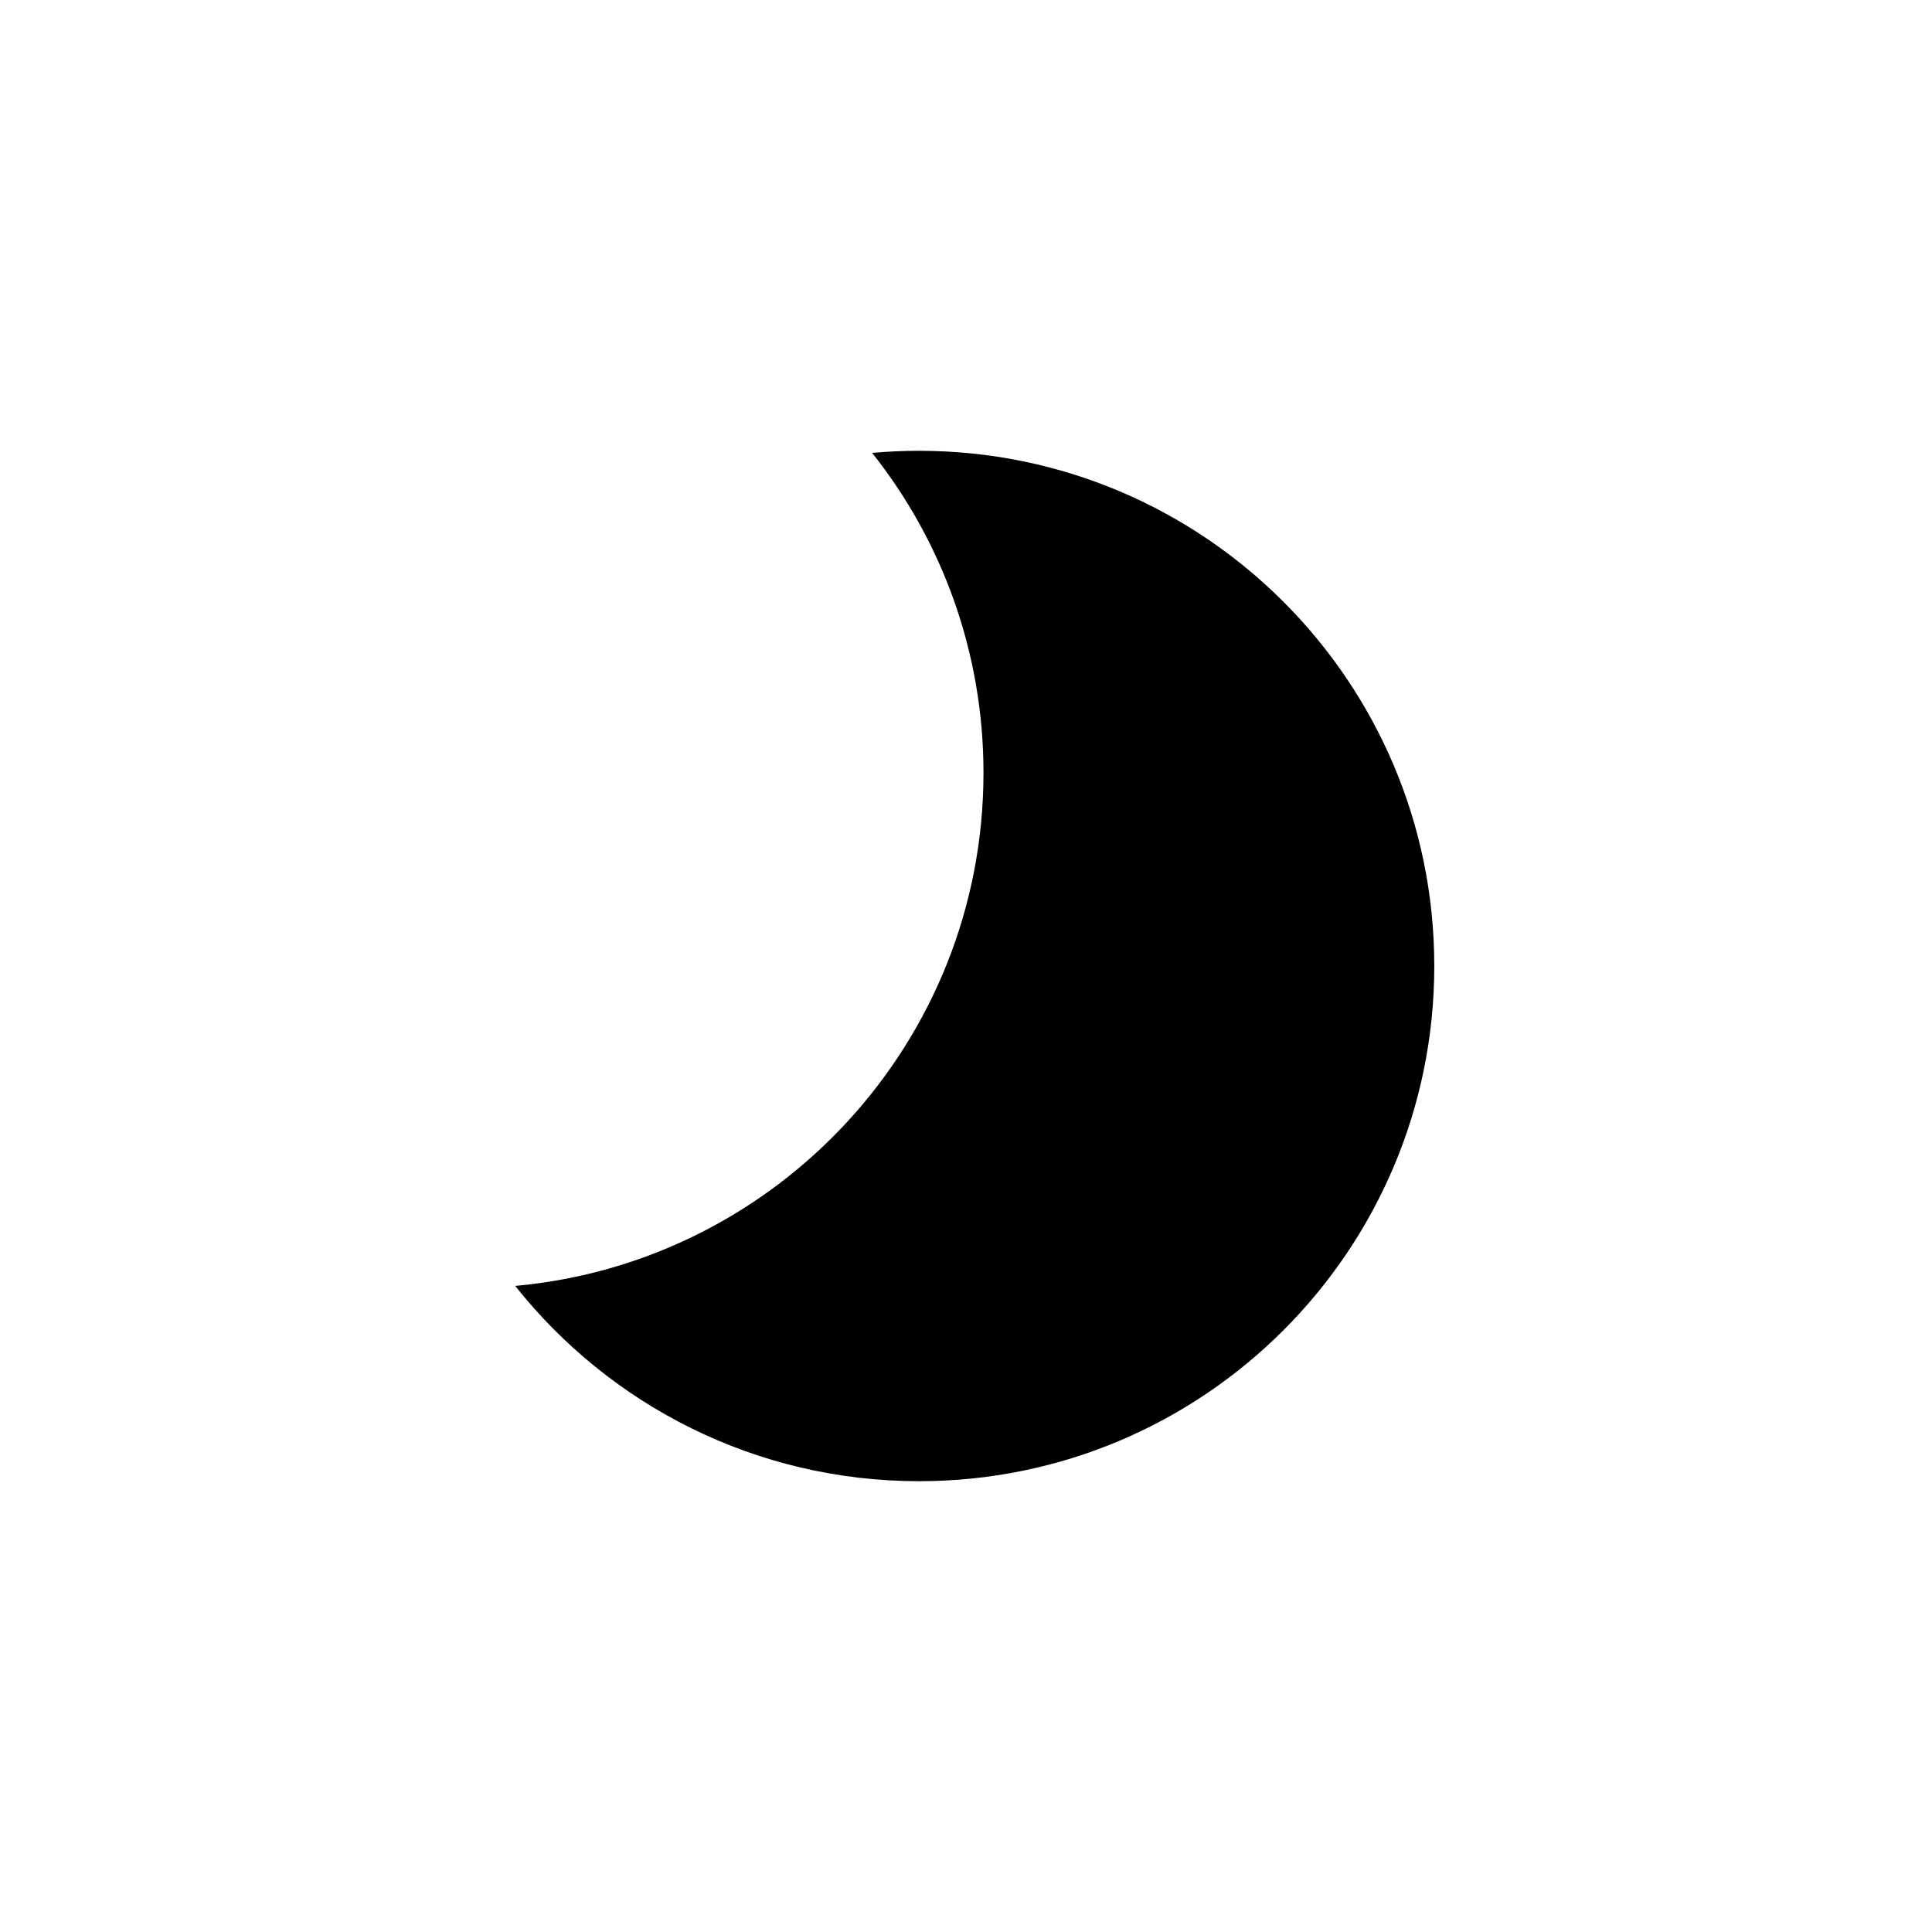
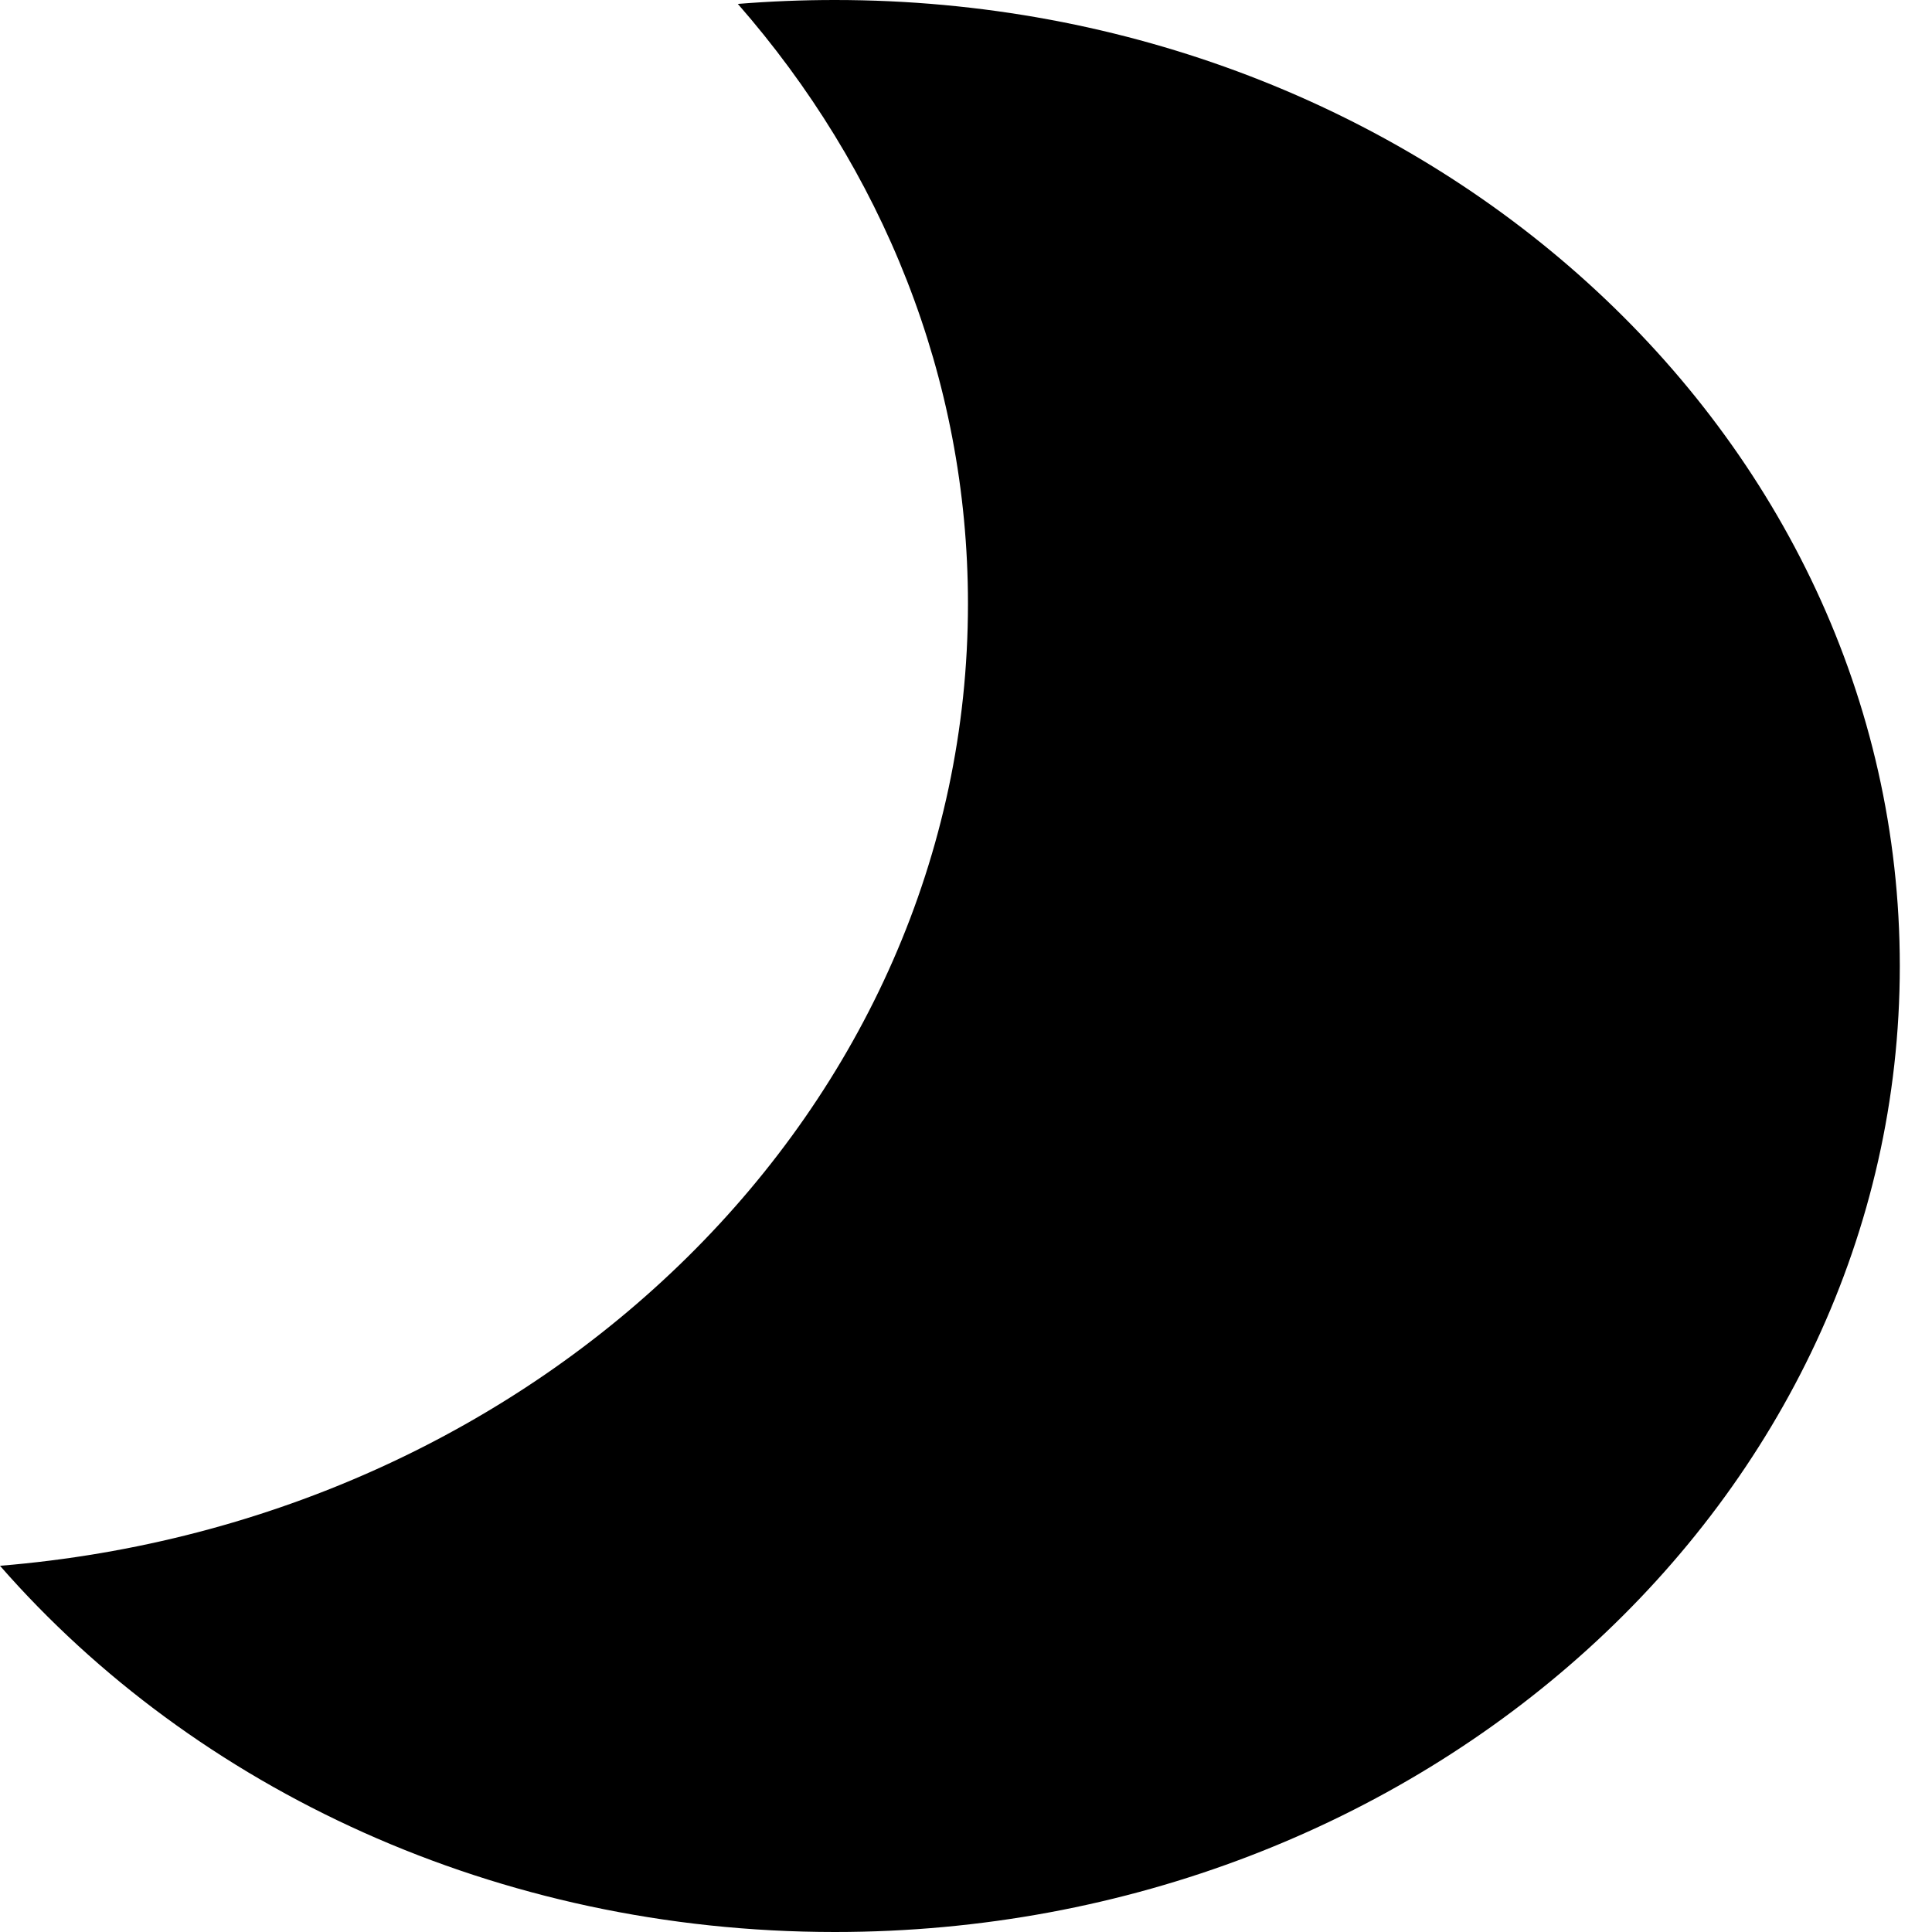
- <svg xmlns="http://www.w3.org/2000/svg" viewBox="0 0 60 60" version="1.1">
-   <g id="Moon" stroke-width="1" fill-rule="evenodd">
-     <path d="M28.543,14 C37.379,14 44.543,21.163 44.543,30 C44.543,38.837 37.379,46 28.543,46 C23.46,46 18.931,43.63 16,39.935 C24.154,39.198 30.543,32.345 30.543,24 C30.543,20.246 29.25,16.794 27.085,14.065 C27.566,14.022 28.052,14 28.543,14 Z" />
+ <svg xmlns="http://www.w3.org/2000/svg" viewBox="0 0 120 120" version="1.1">
+   <g id="moon">
+     <g id="Moon">
+       <path d="M51.854,0 C88.385,0 118,26.863 118,60 C118,93.137 88.385,120 51.854,120 C30.841,120 12.116,111.112 0,97.254 C33.71,94.493 60.122,68.794 60.122,37.5 C60.122,23.422 54.777,10.477 45.828,0.243 C47.814,0.083 49.823,0 51.854,0 Z" id="Path" />
+     </g>
  </g>
</svg>
